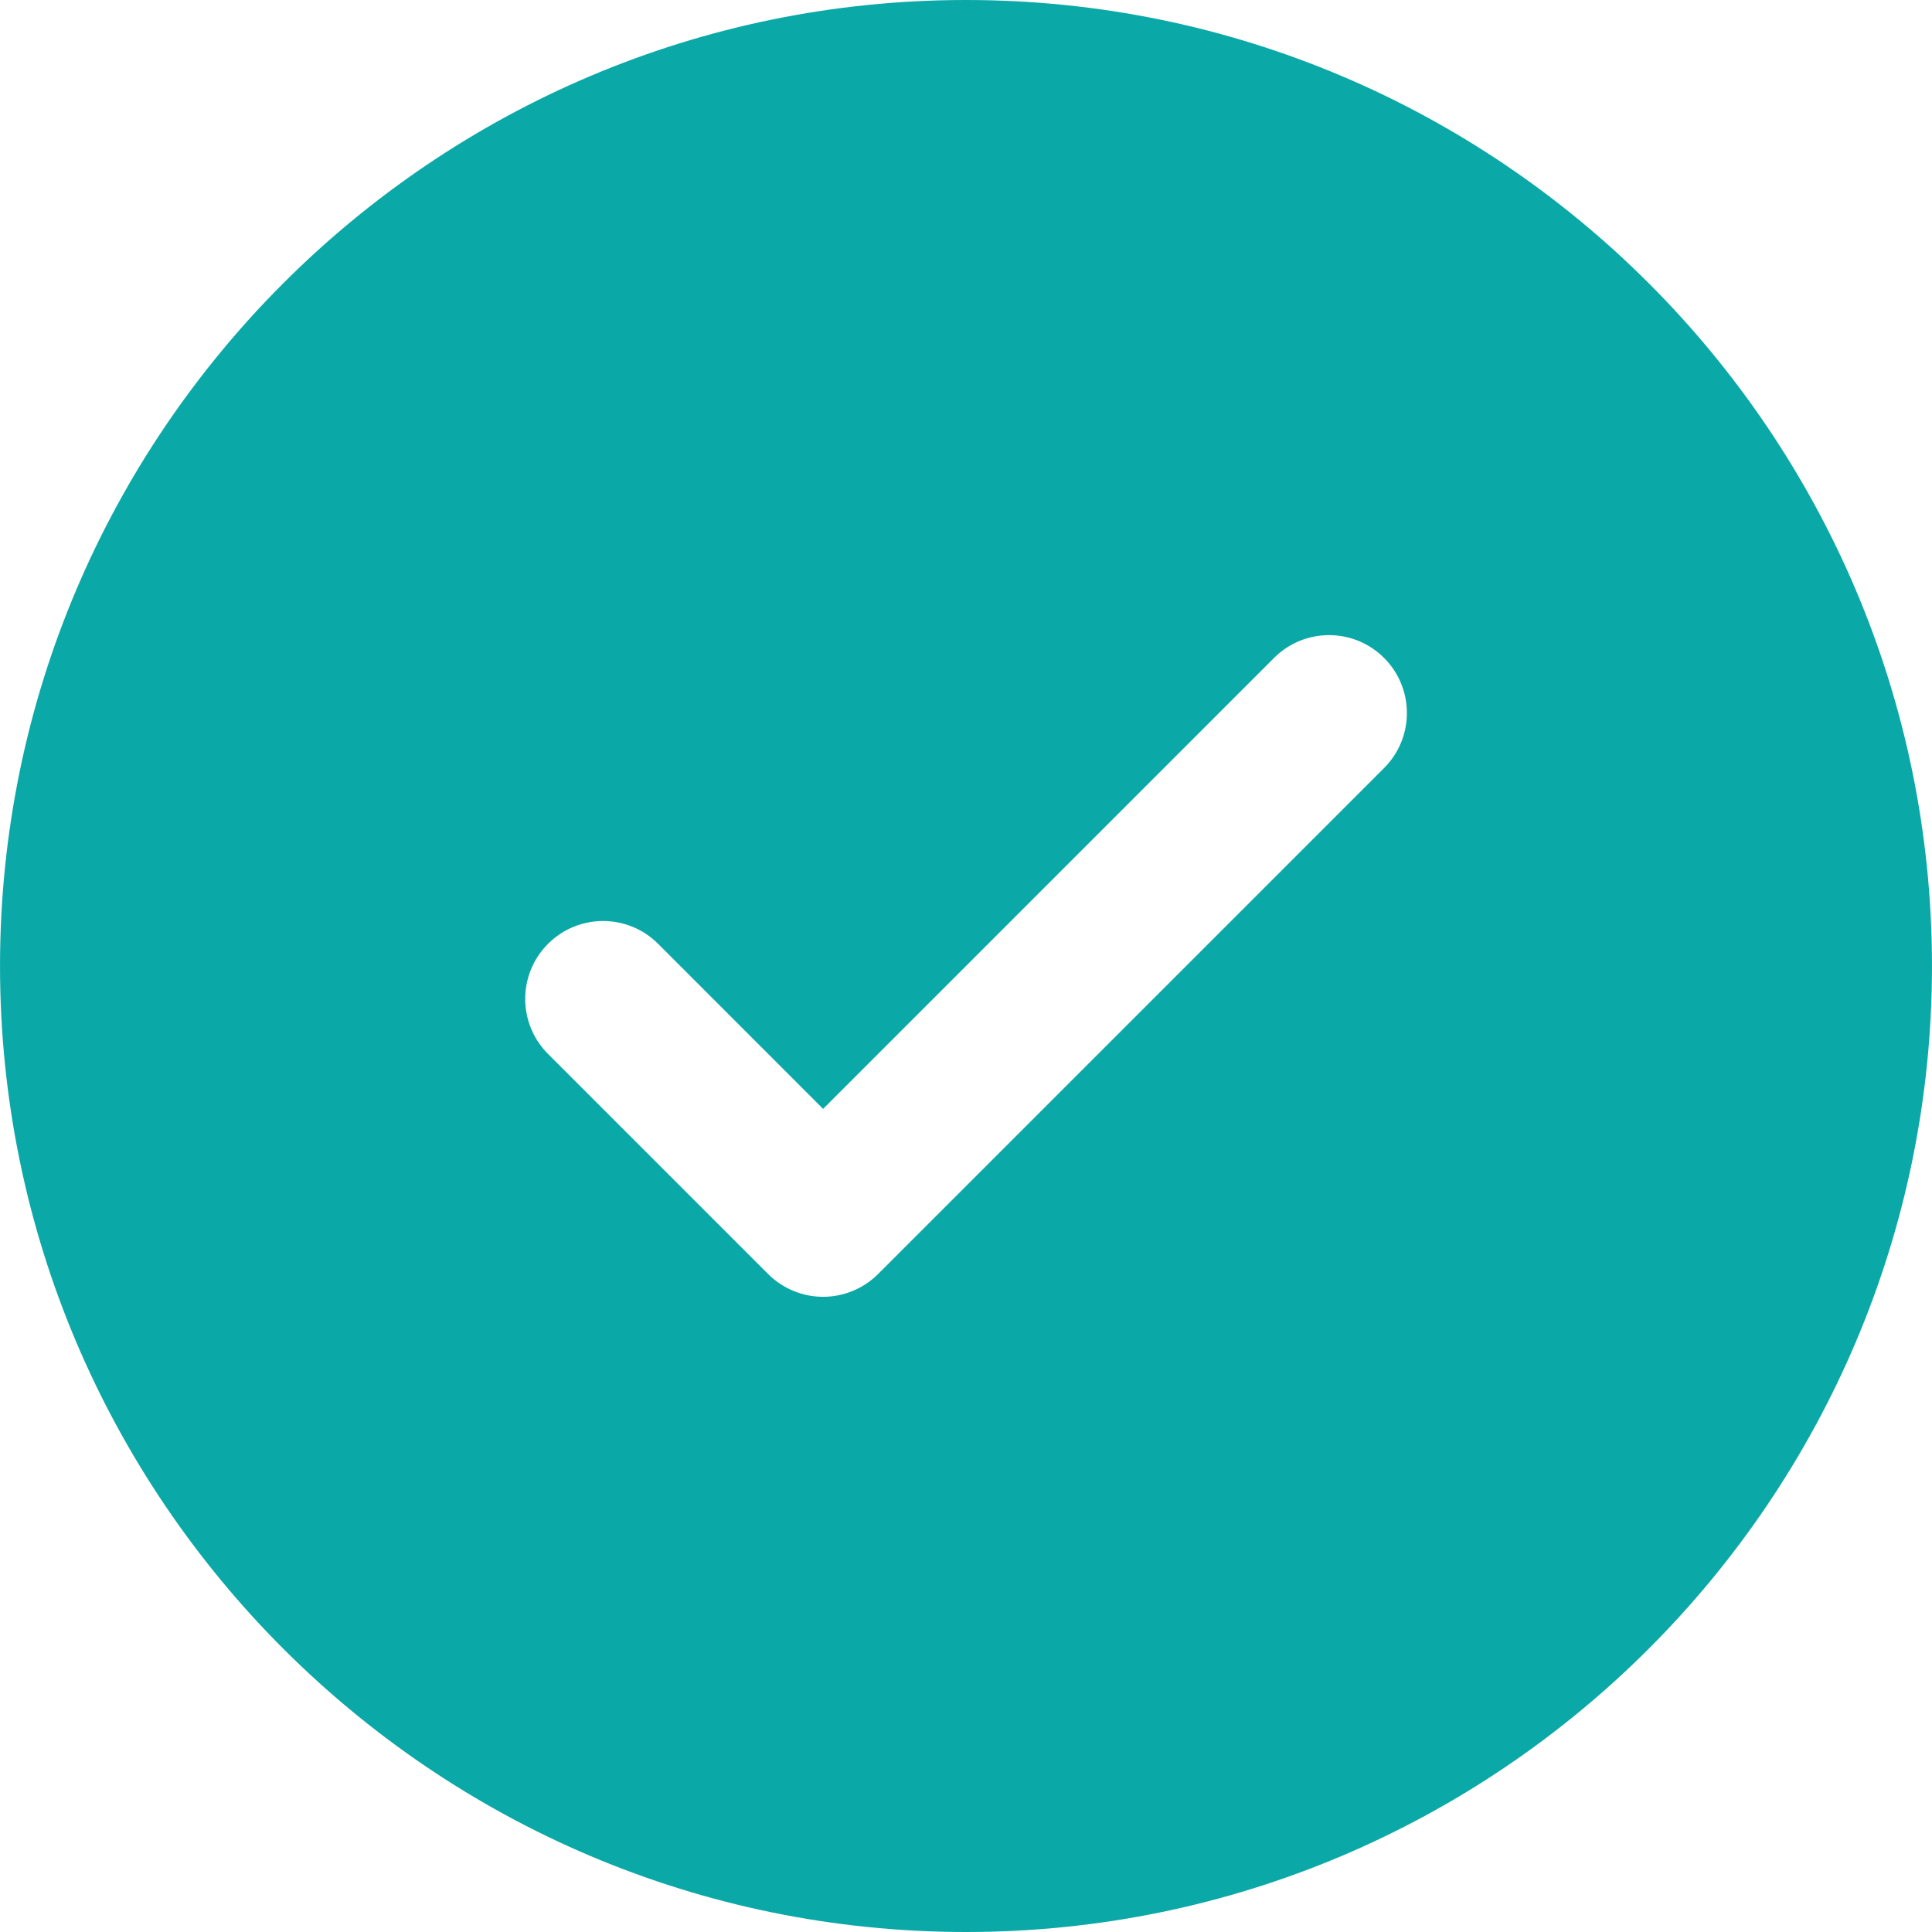
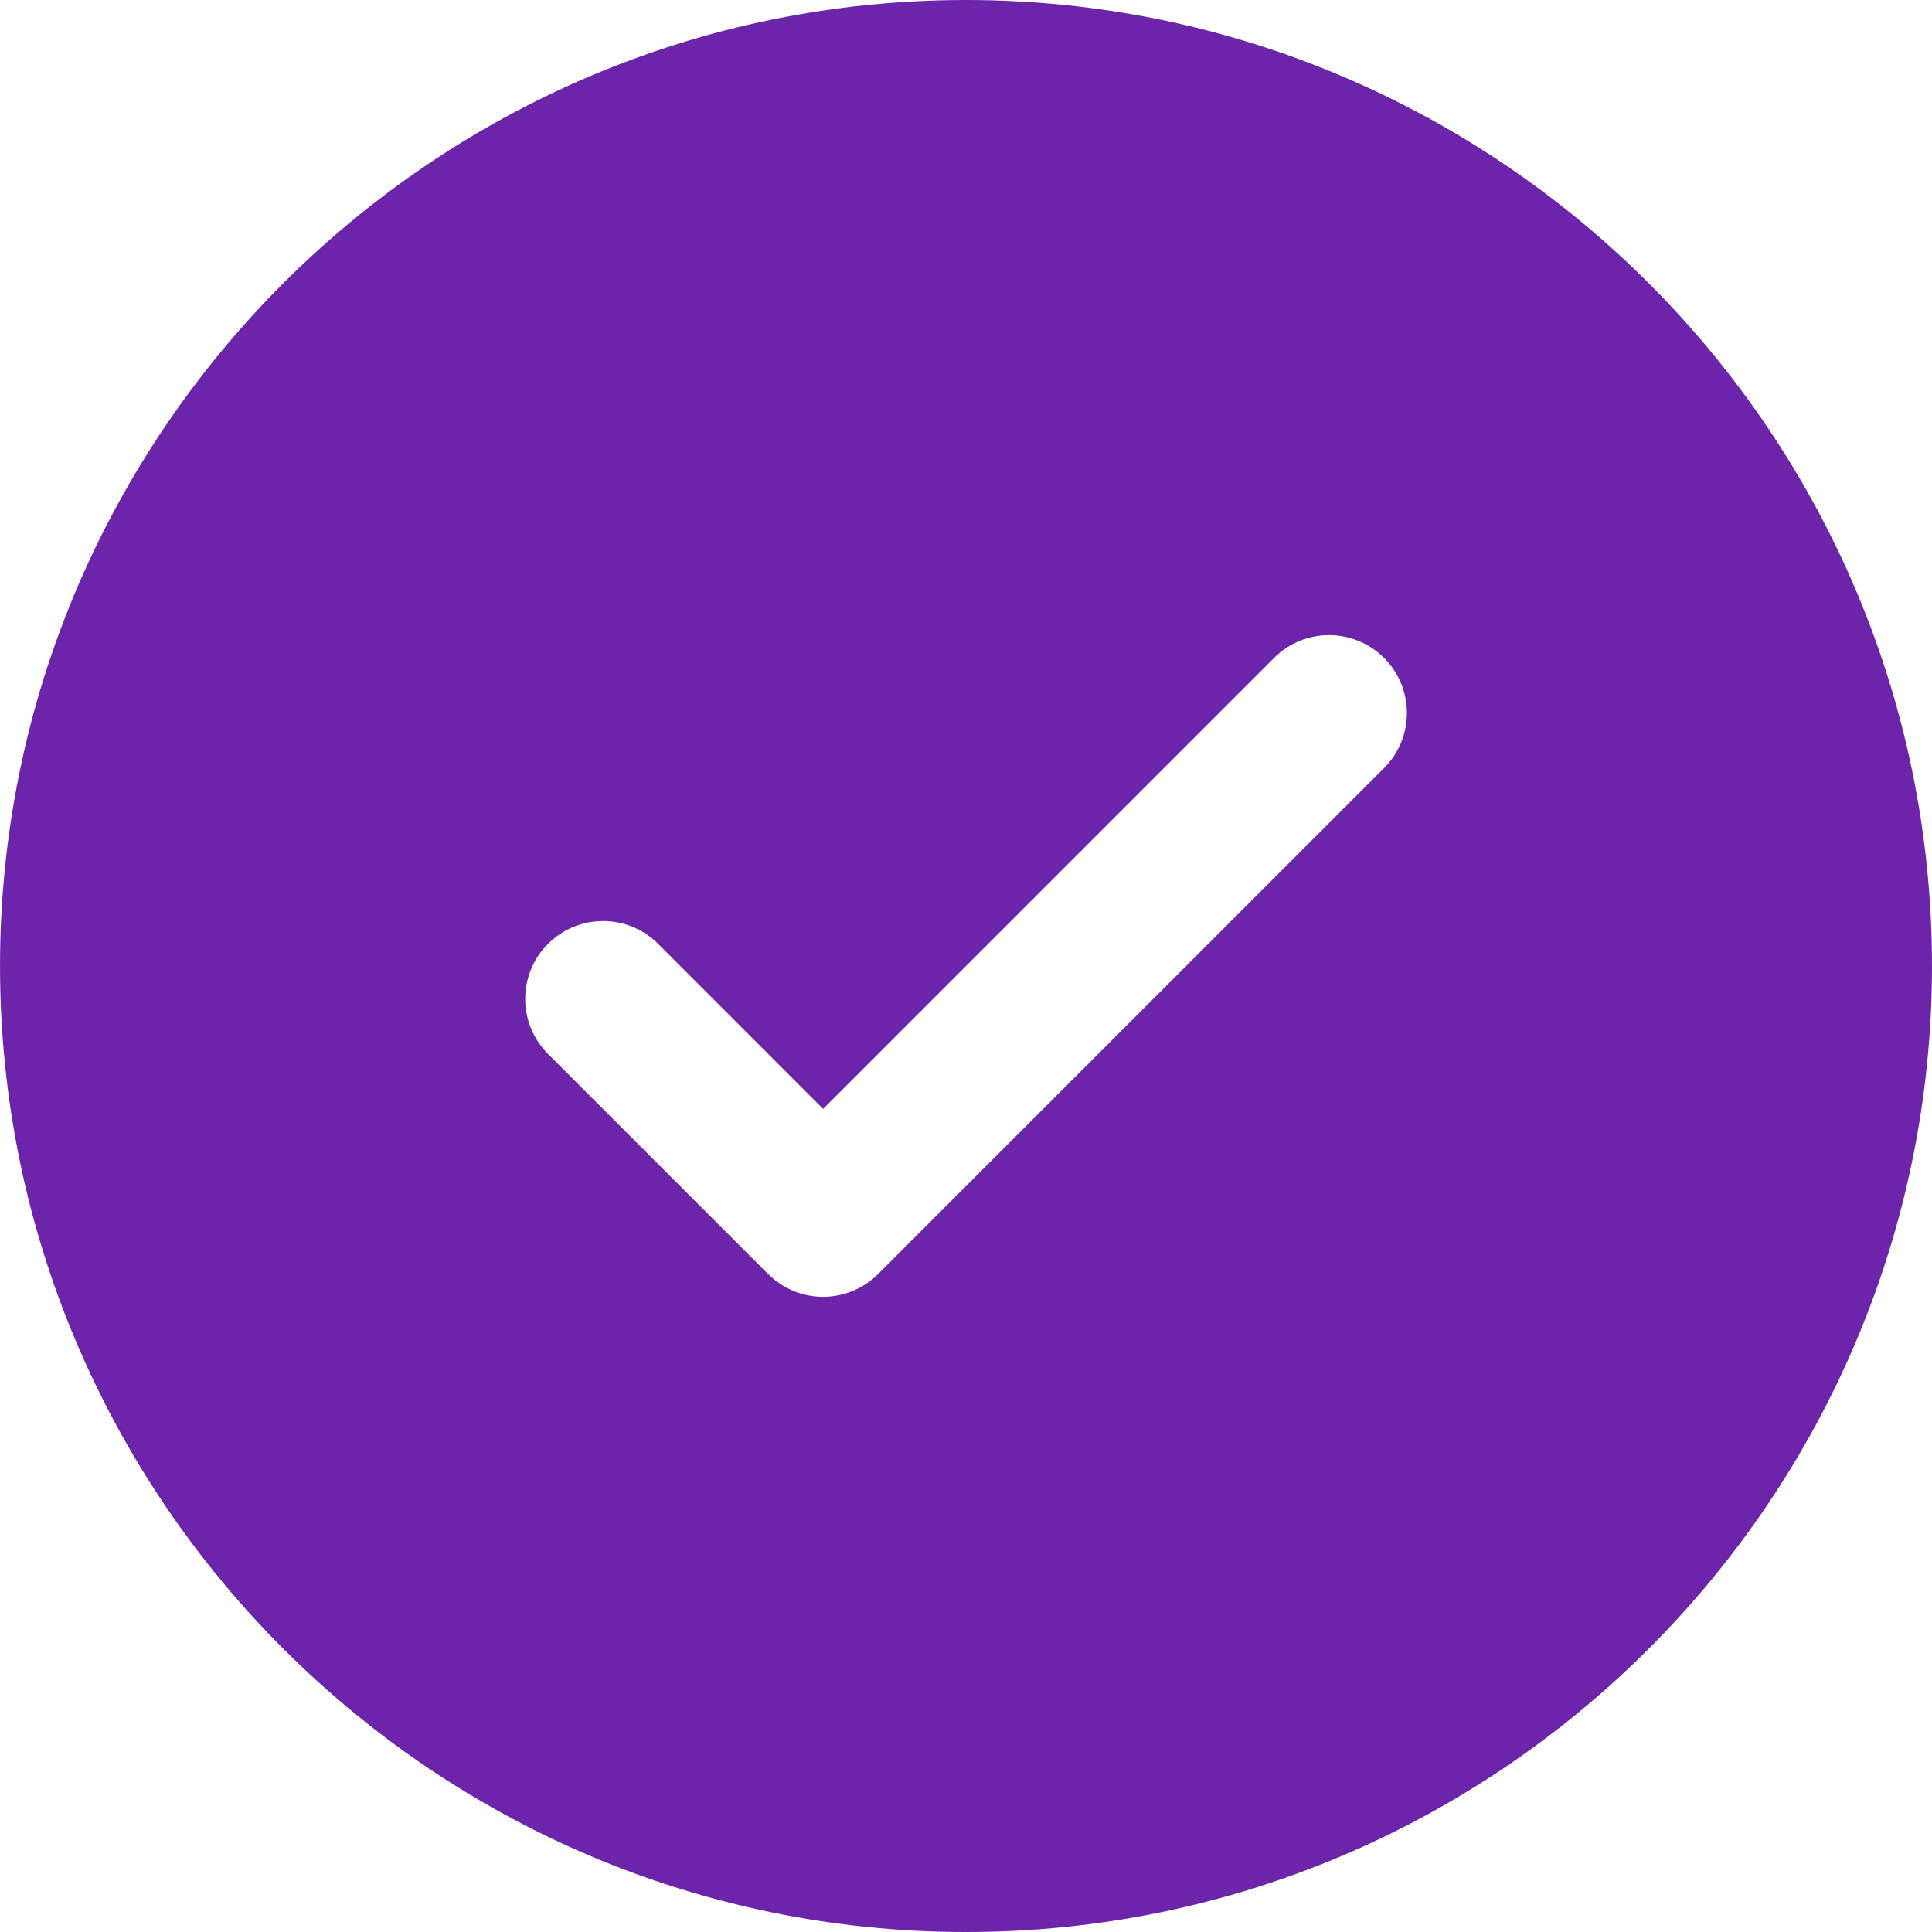
<svg xmlns="http://www.w3.org/2000/svg" version="1.1" id="Capa_1" x="0px" y="0px" width="342.508px" height="342.508px" viewBox="0 0 342.508 342.508" style="enable-background:new 0 0 342.508 342.508;" xml:space="preserve">
-   <path fill="#0aa8a7" d="M171.254,0C76.837,0,0.003,76.819,0.003,171.248c0,94.428,76.829,171.26,171.251,171.26   c94.438,0,171.251-76.826,171.251-171.26C342.505,76.819,265.697,0,171.254,0z M245.371,136.161l-89.69,89.69   c-2.693,2.69-6.242,4.048-9.758,4.048c-3.543,0-7.059-1.357-9.761-4.048l-39.007-39.007c-5.393-5.398-5.393-14.129,0-19.521   c5.392-5.392,14.123-5.392,19.516,0l29.252,29.262l79.944-79.948c5.381-5.386,14.111-5.386,19.504,0   C250.764,122.038,250.764,130.769,245.371,136.161z" />
+   <path fill="#6B24AA" d="M171.254,0C76.837,0,0.003,76.819,0.003,171.248c0,94.428,76.829,171.26,171.251,171.26   c94.438,0,171.251-76.826,171.251-171.26C342.505,76.819,265.697,0,171.254,0z M245.371,136.161l-89.69,89.69   c-2.693,2.69-6.242,4.048-9.758,4.048c-3.543,0-7.059-1.357-9.761-4.048l-39.007-39.007c-5.393-5.398-5.393-14.129,0-19.521   c5.392-5.392,14.123-5.392,19.516,0l29.252,29.262l79.944-79.948c5.381-5.386,14.111-5.386,19.504,0   C250.764,122.038,250.764,130.769,245.371,136.161z" />
</svg>
